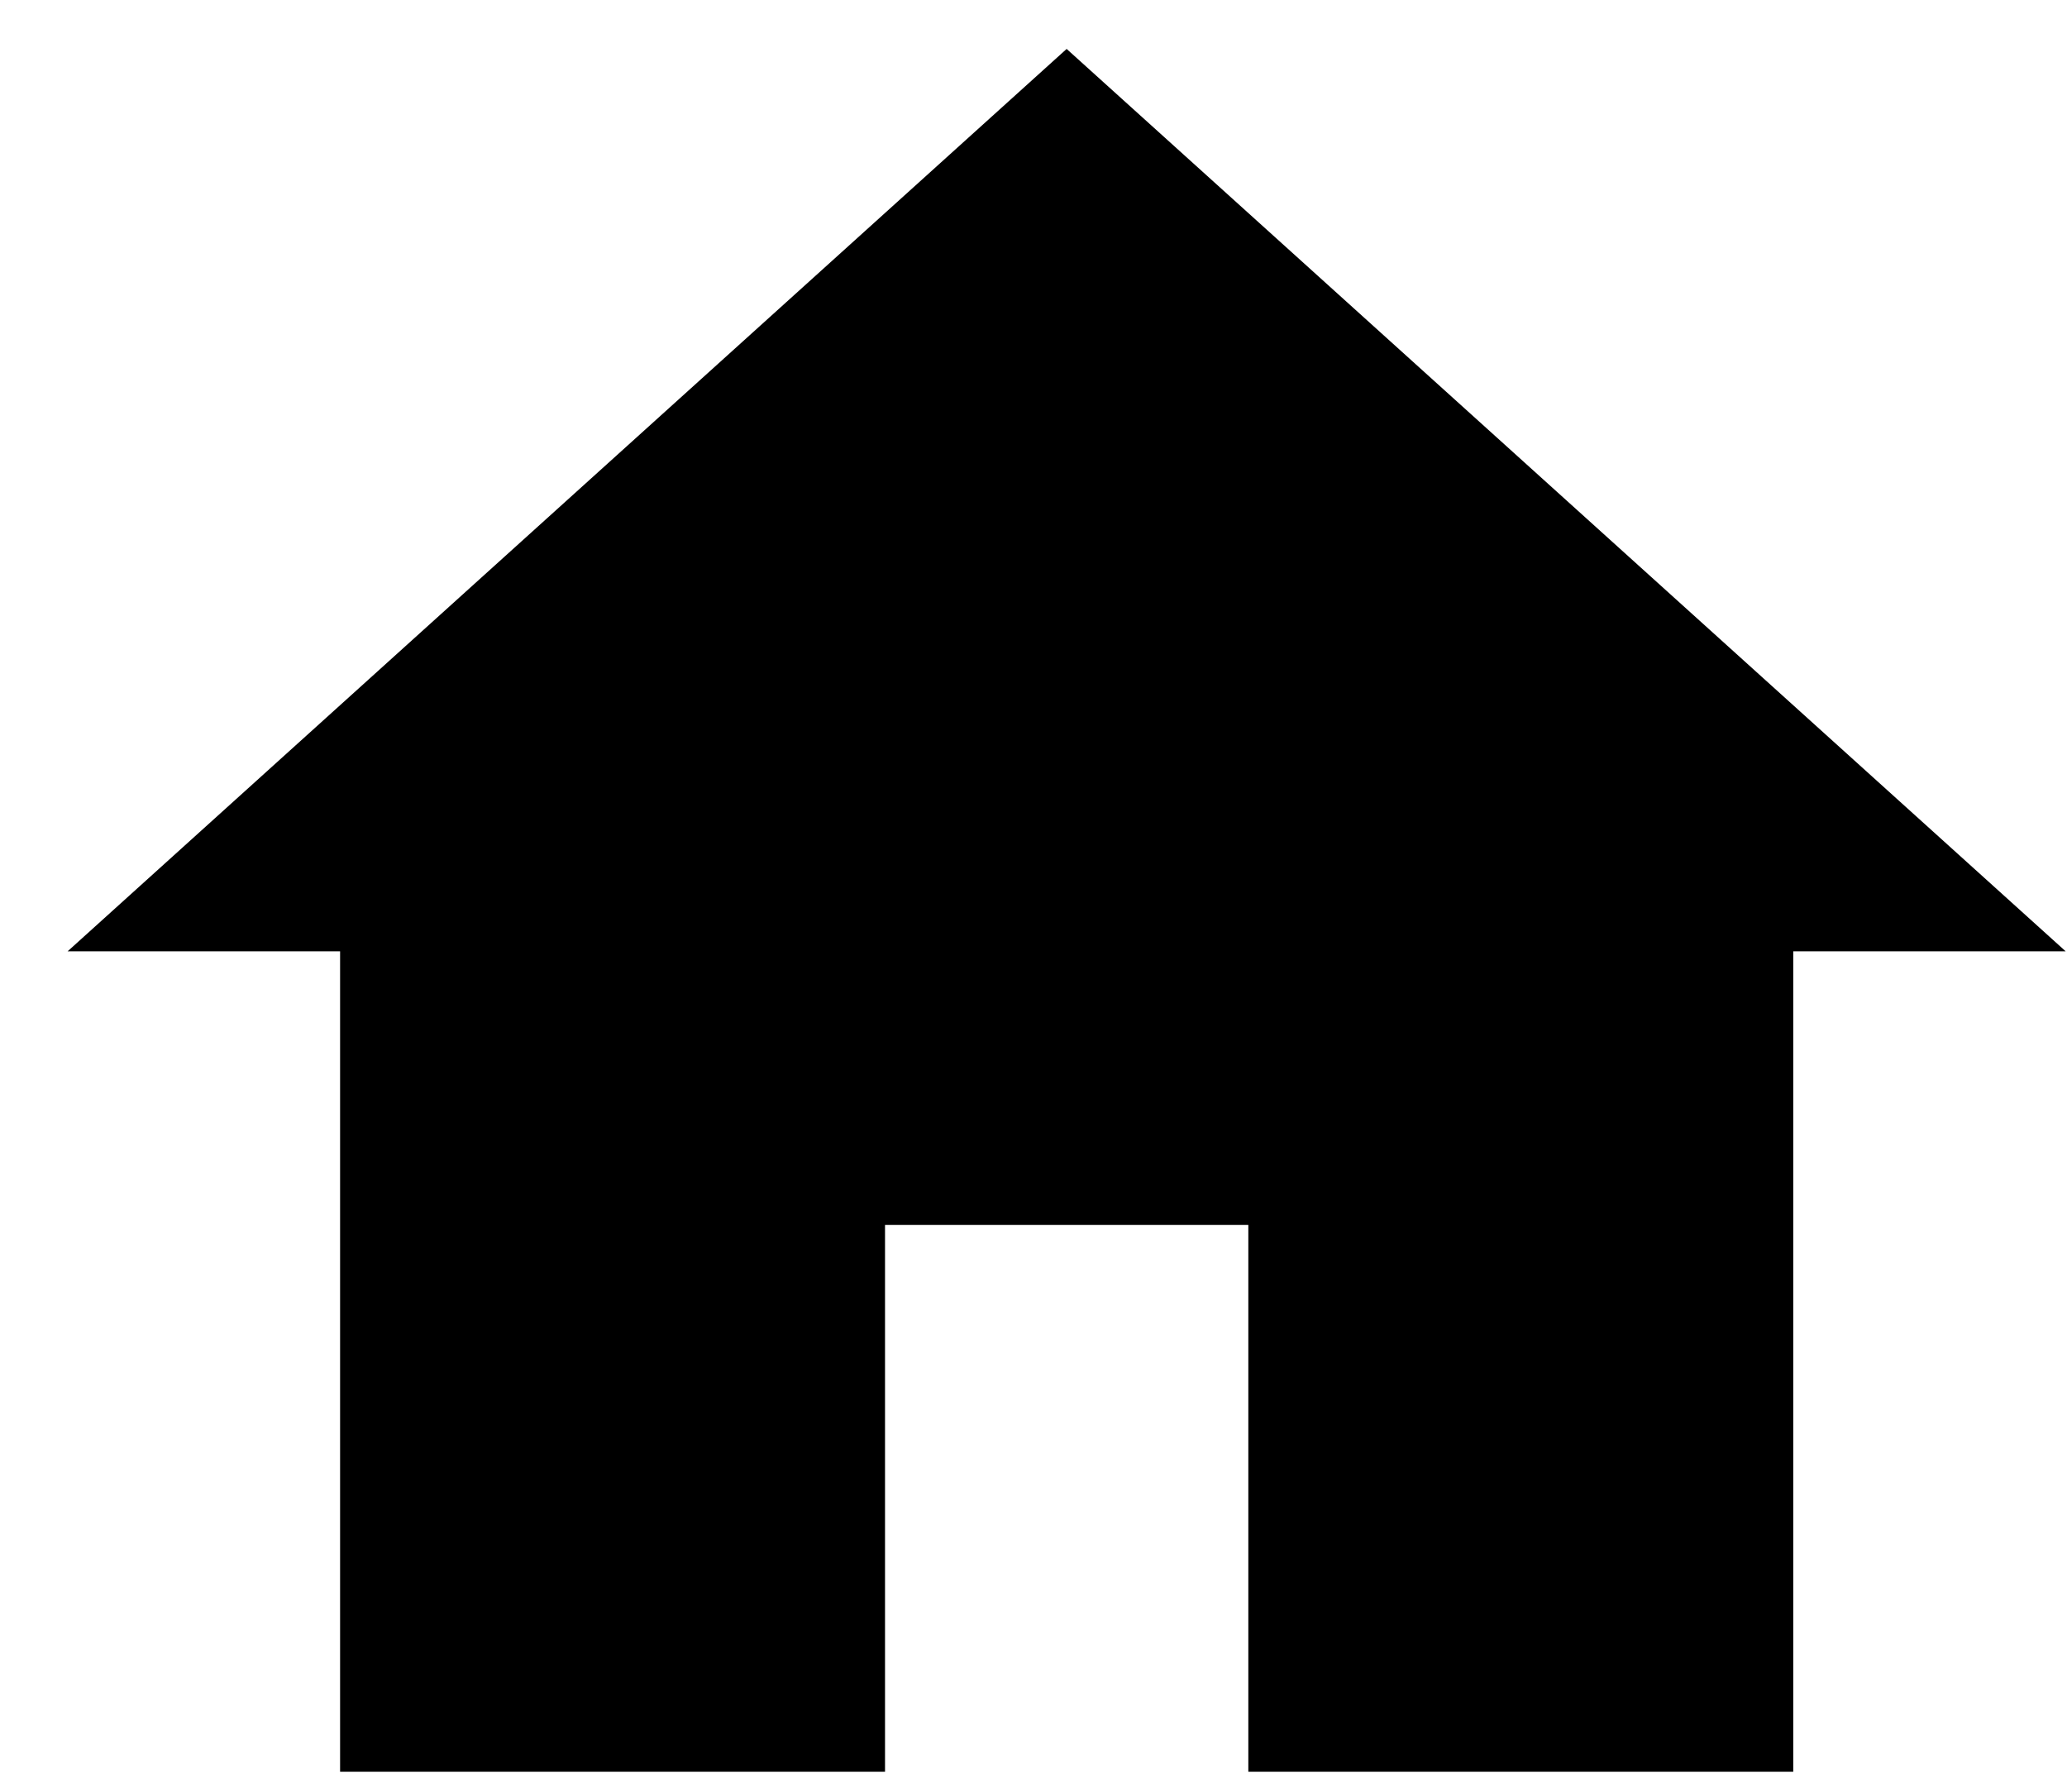
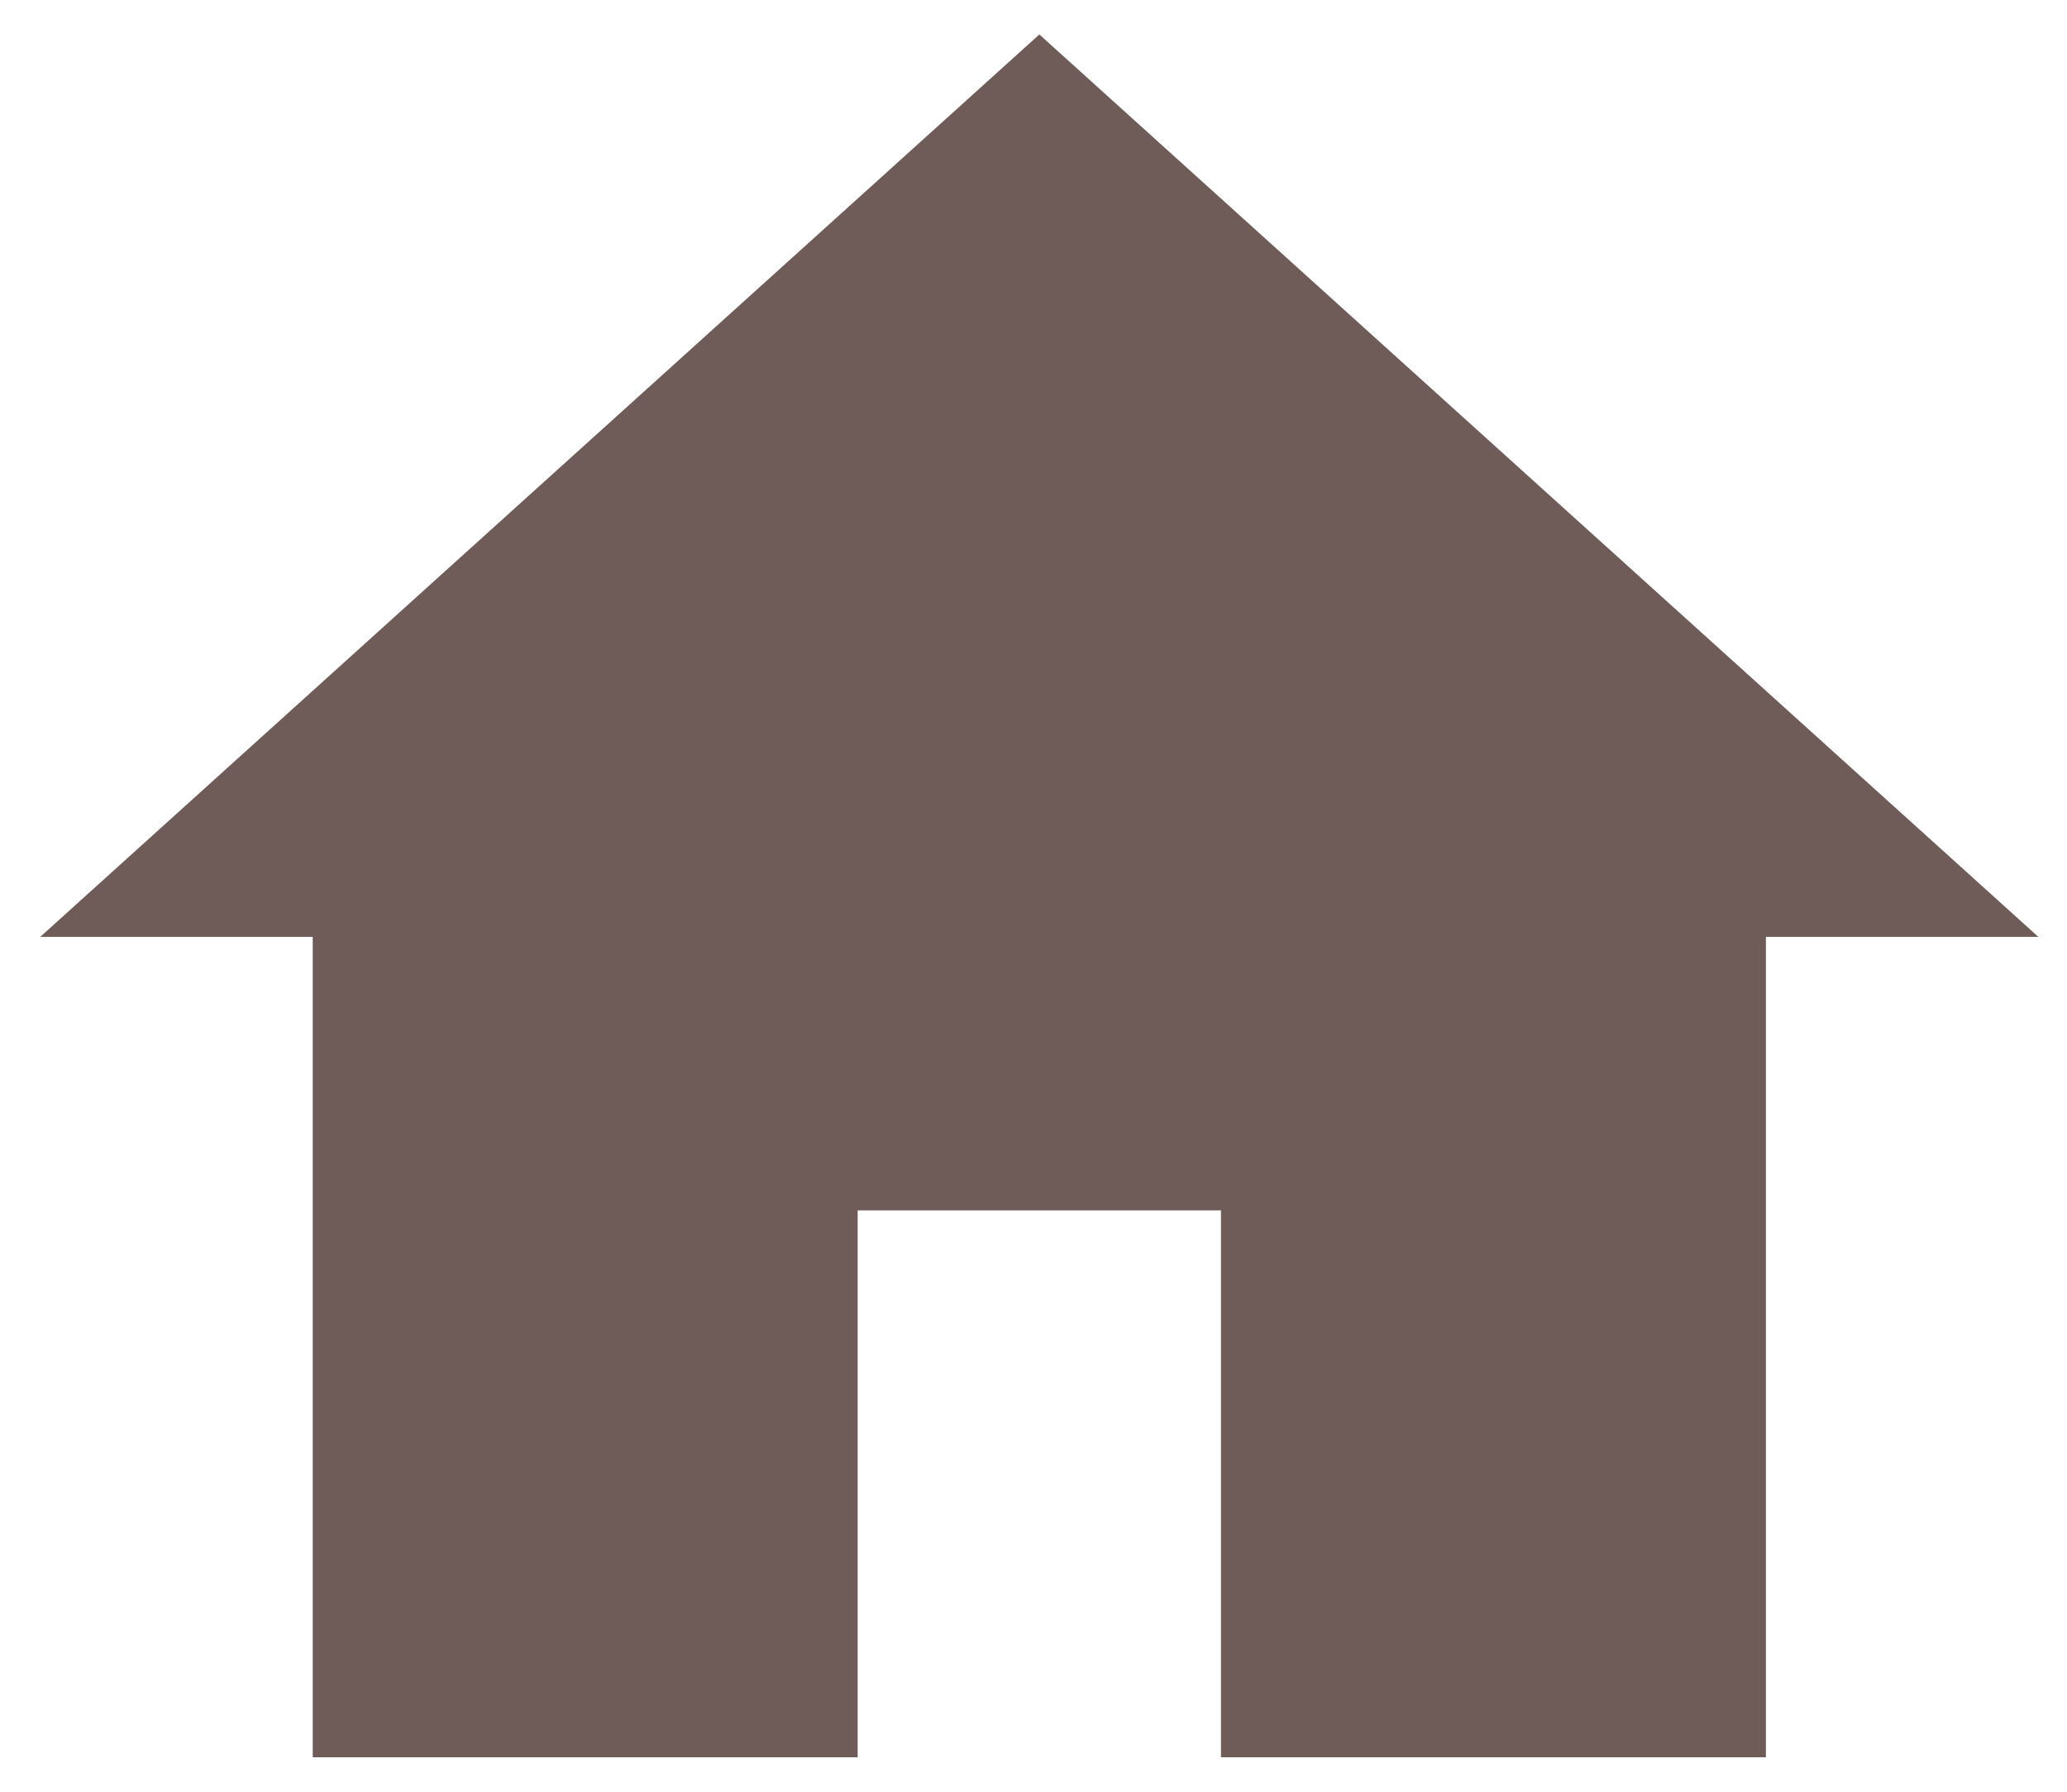
<svg xmlns="http://www.w3.org/2000/svg" width="30" height="26" viewBox="0 0 30 26" fill="none">
-   <path d="M15.481 0.71L0.981 13.805H4.936V25.71H12.845V17.774H18.118V25.71H26.027V13.805H29.981L15.481 0.71Z" fill="black" />
+   <path d="M15.085 0.5L0.584 13.595H4.539V25.5H12.448V17.564H17.721V25.5H25.63V13.595H29.584L15.085 0.5Z" fill="#6F5C59" />
</svg>
